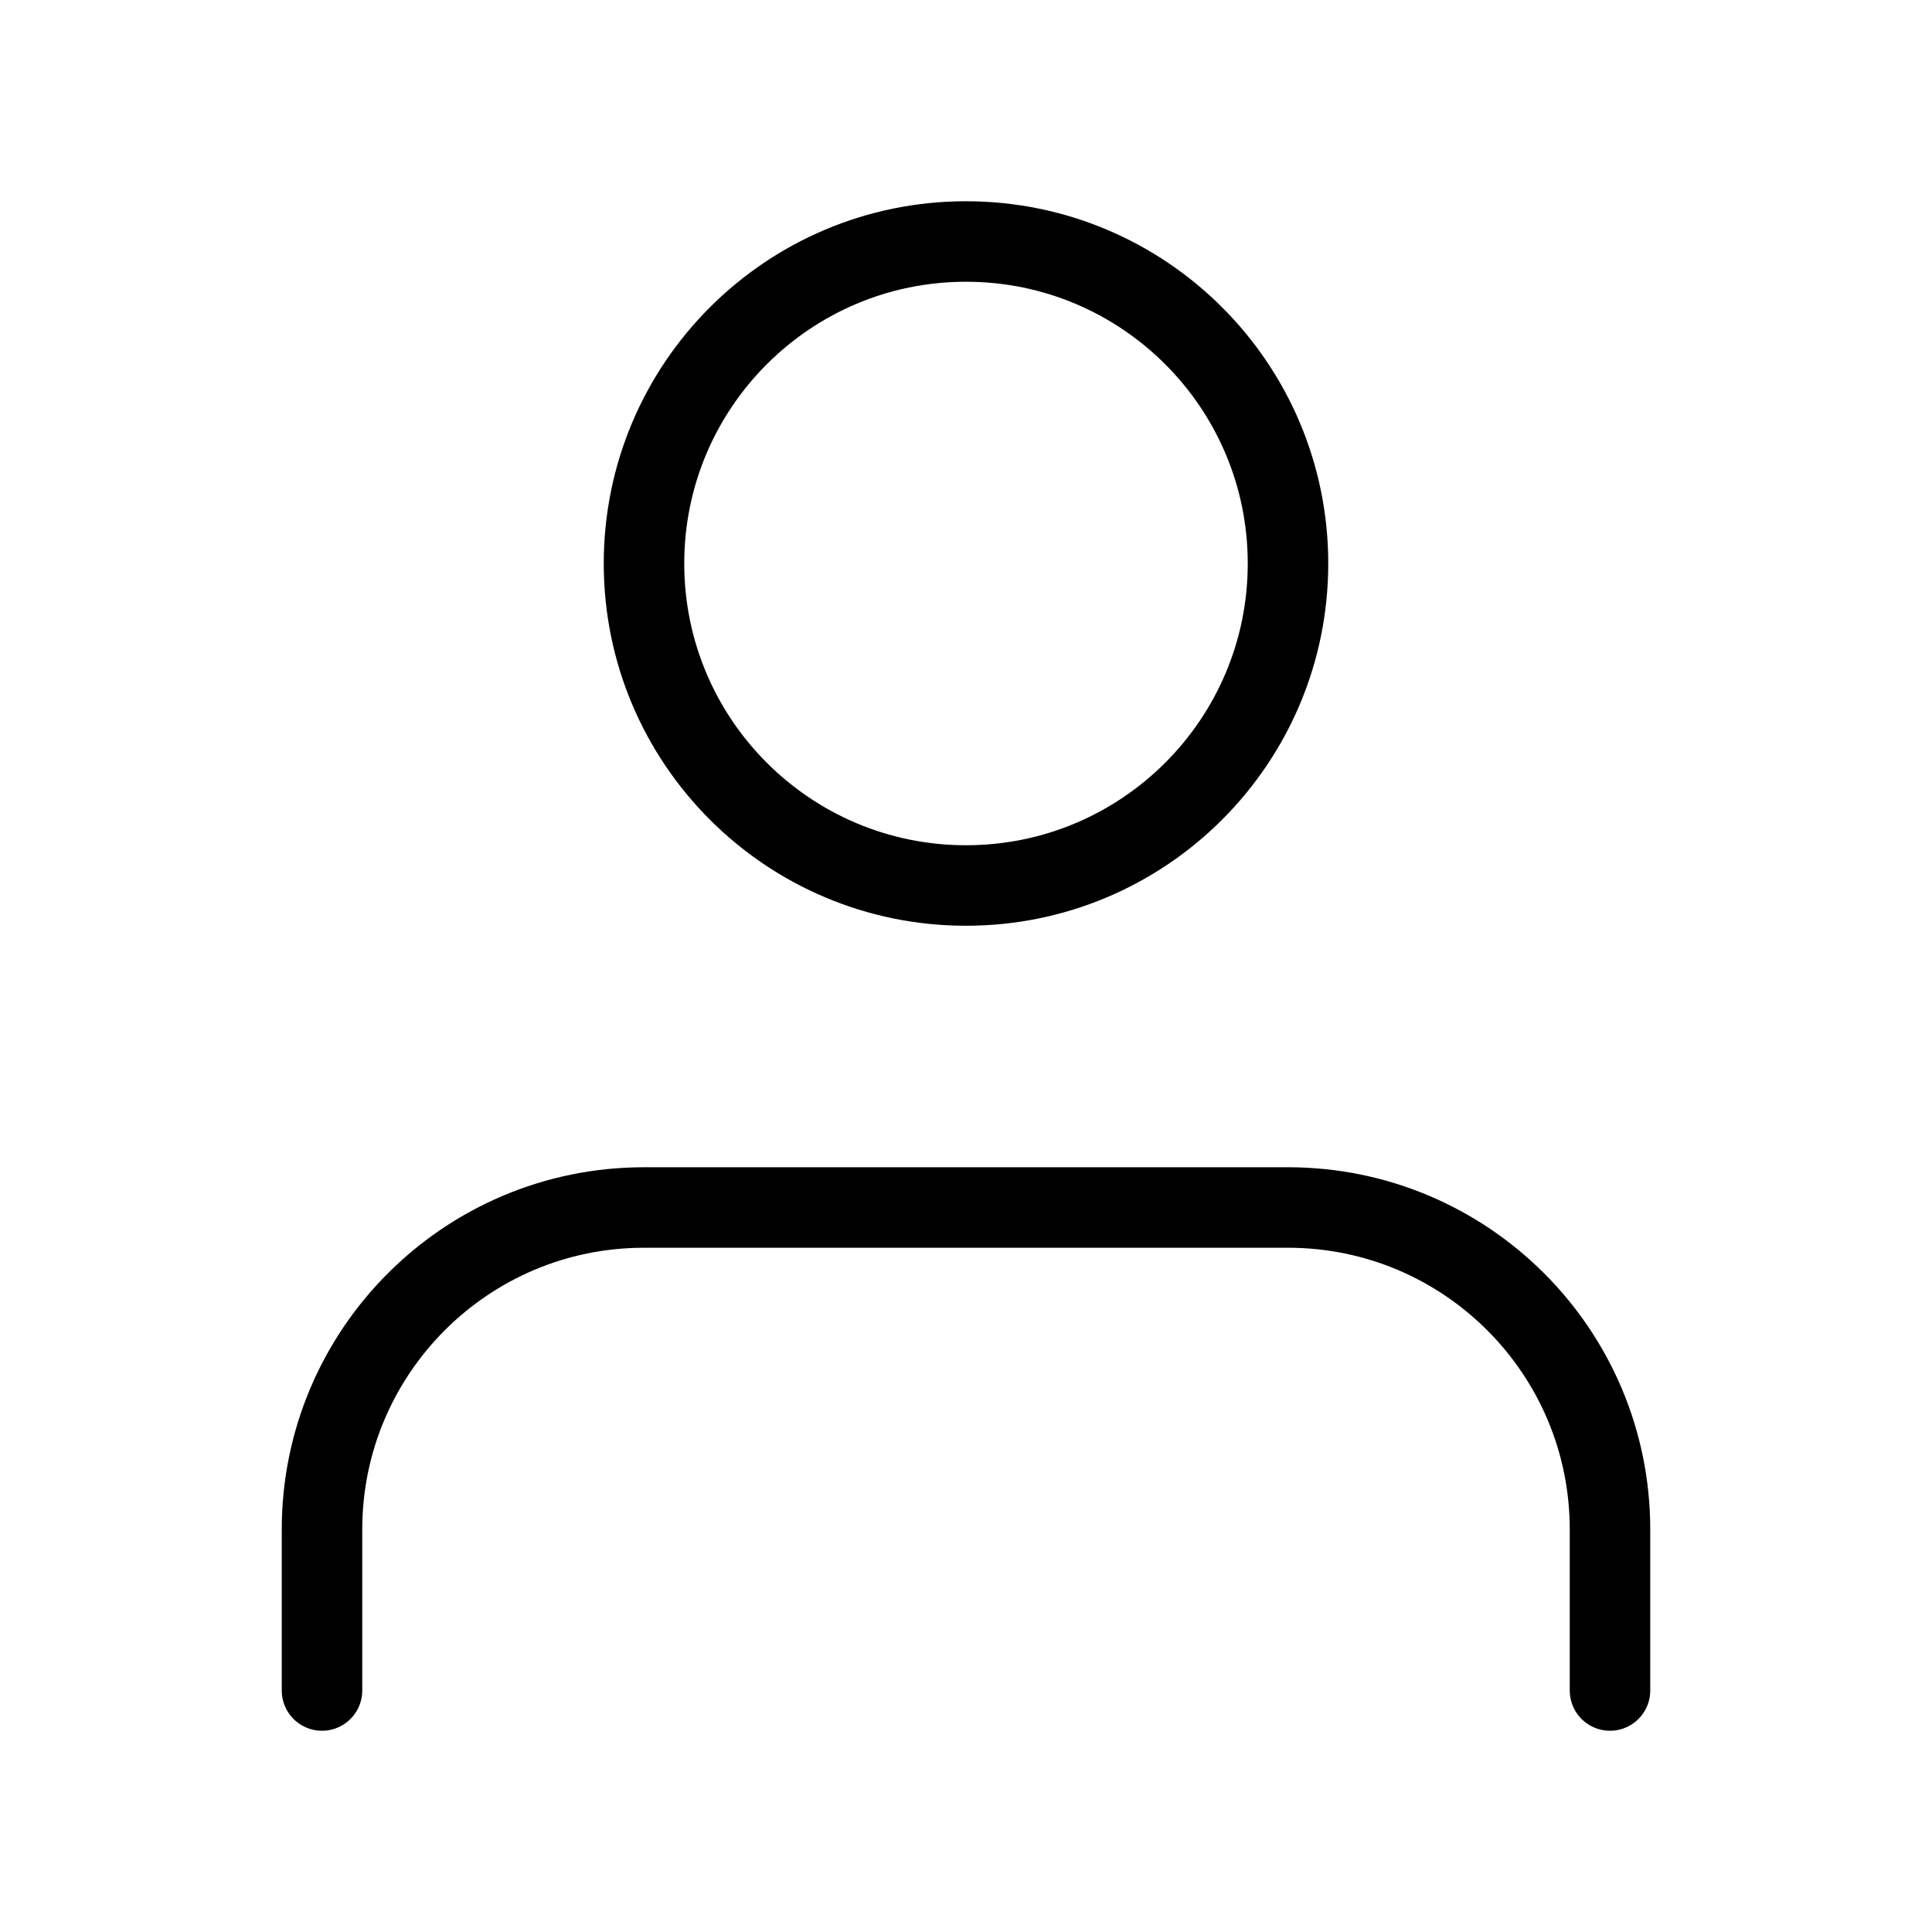
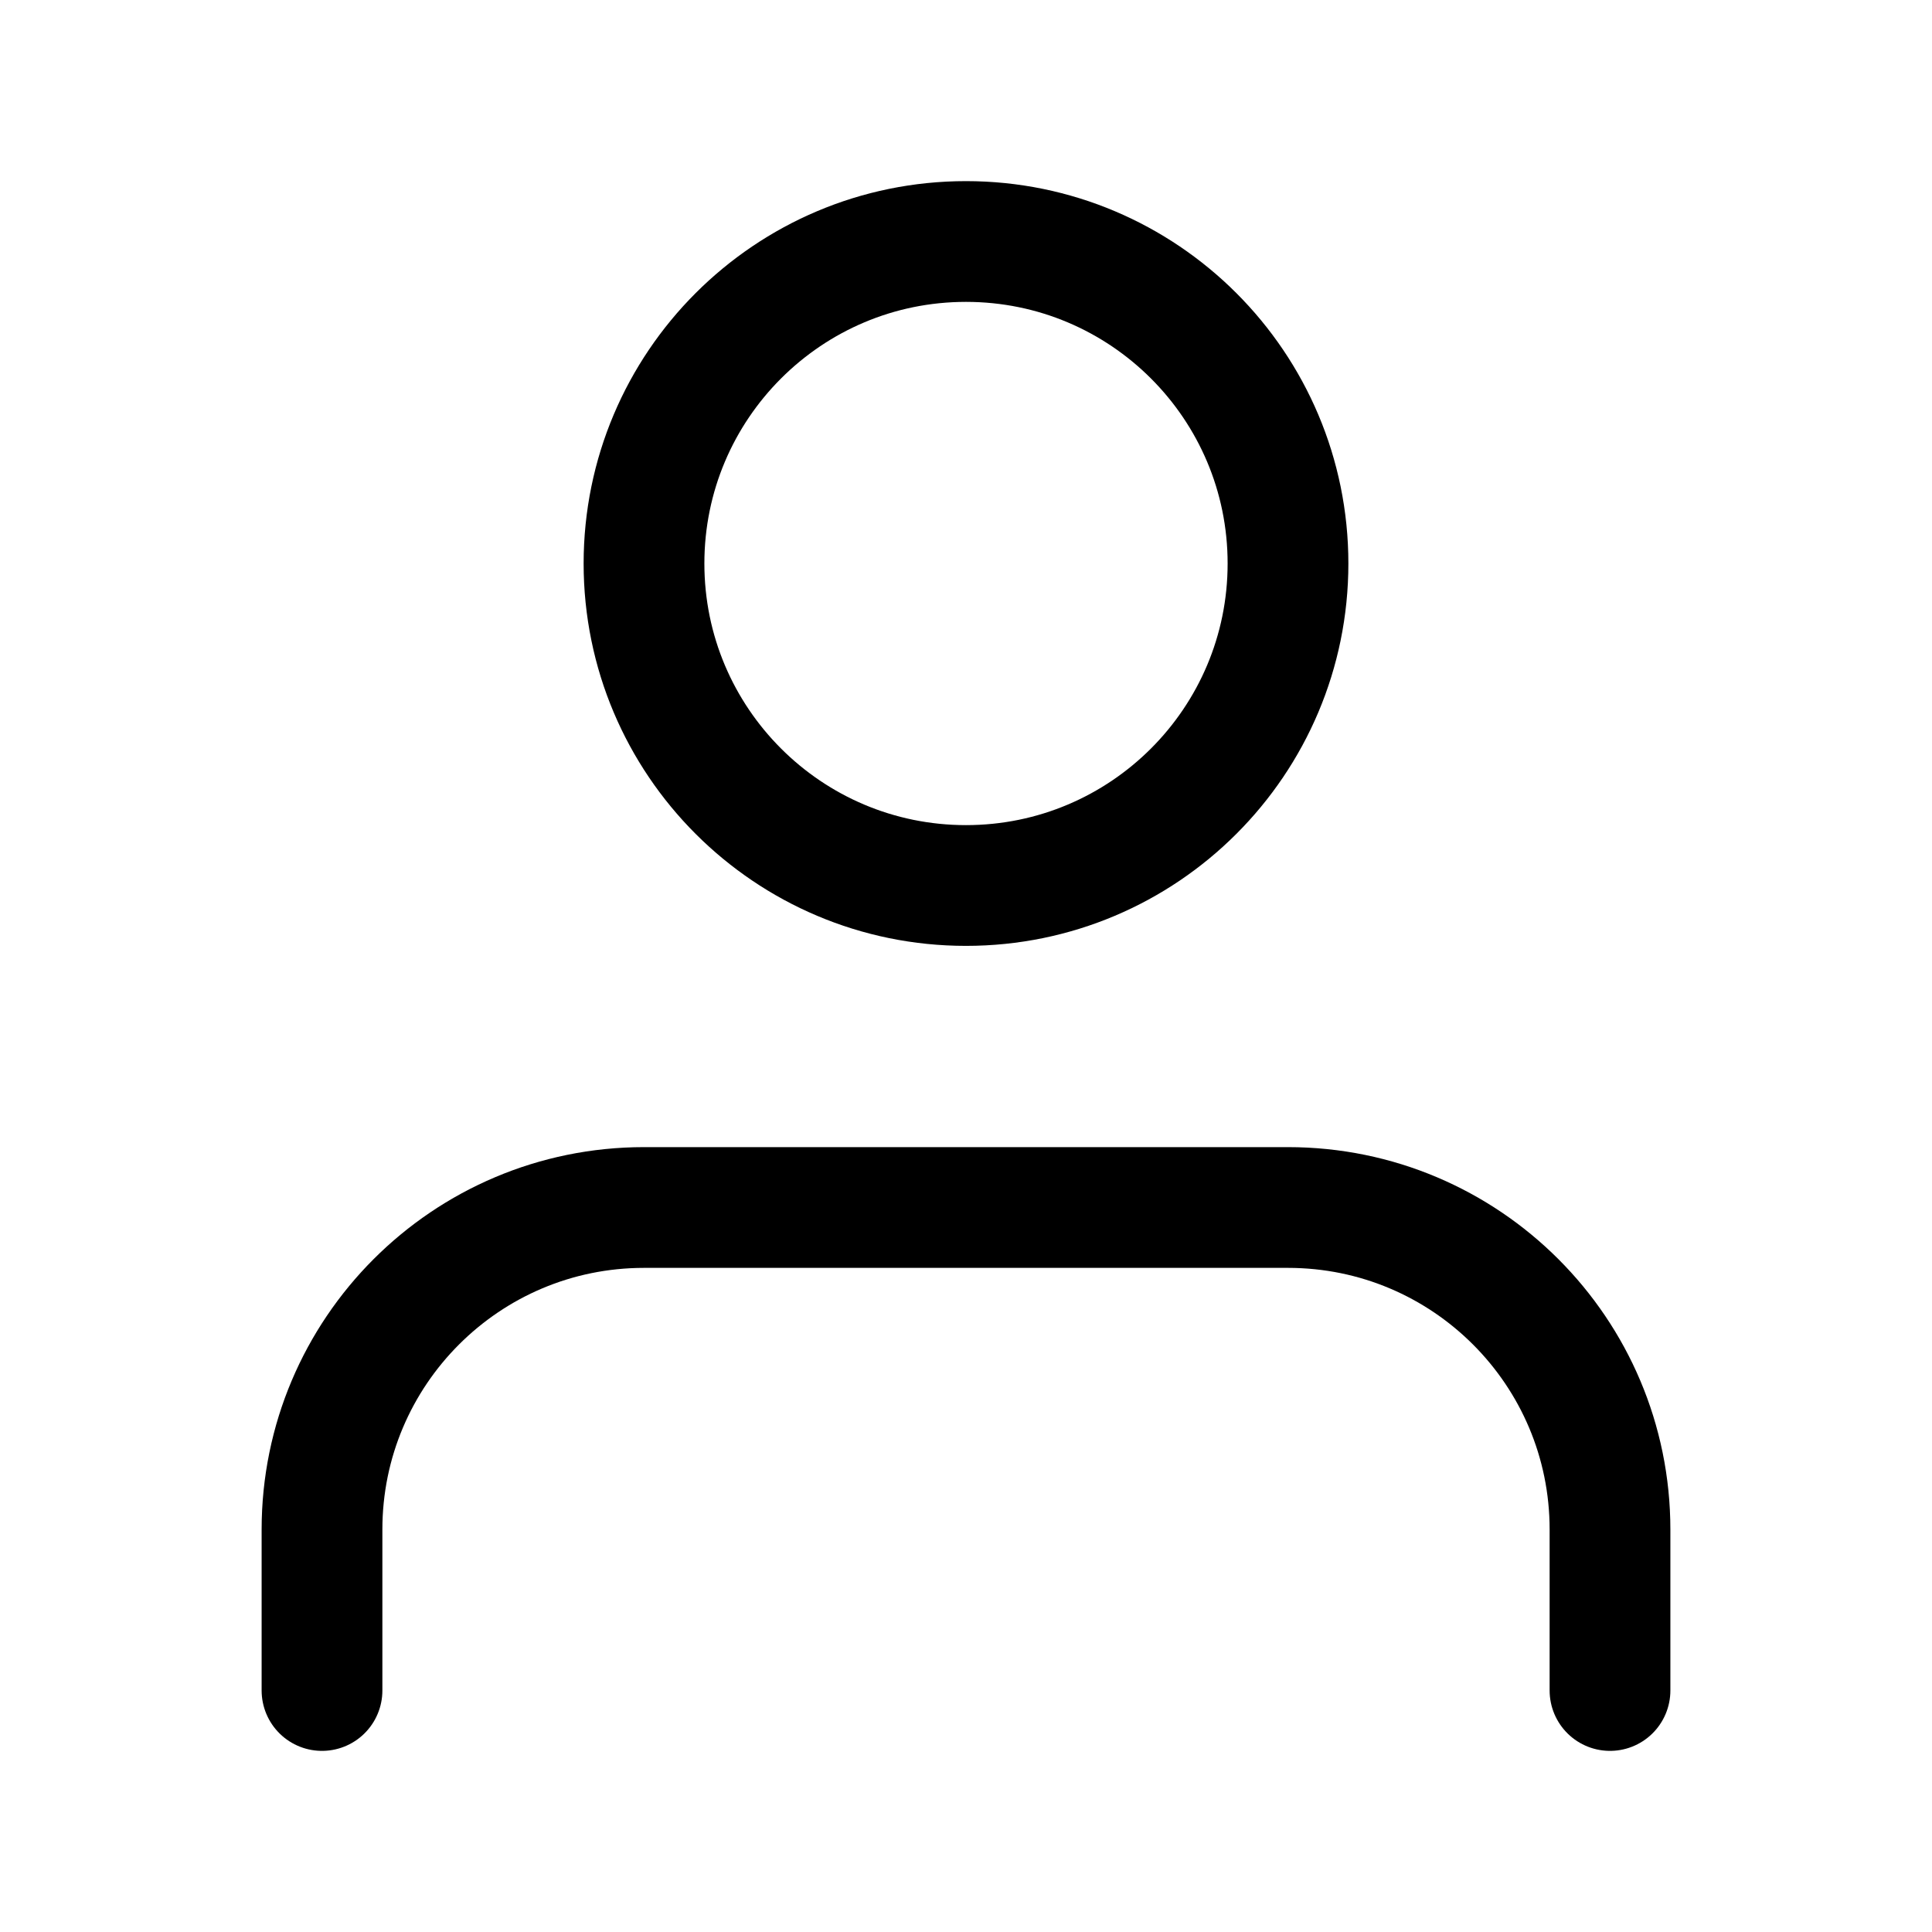
- <svg xmlns="http://www.w3.org/2000/svg" width="24" height="24" viewBox="0 0 24 24" fill="none" stroke="black" stroke-width="1" stroke-linecap="round" stroke-linejoin="round" class="feather feather-user">
+ <svg xmlns="http://www.w3.org/2000/svg" width="24" height="24" viewBox="0 0 24 24" fill="none" stroke="black" stroke-width="1.5" stroke-linecap="round" stroke-linejoin="round" class="feather feather-user">
  <path d="M20 21v-2a4 4 0 0 0-4-4H8a4 4 0 0 0-4 4v2" />
  <circle cx="12" cy="7" r="4" />
</svg>
